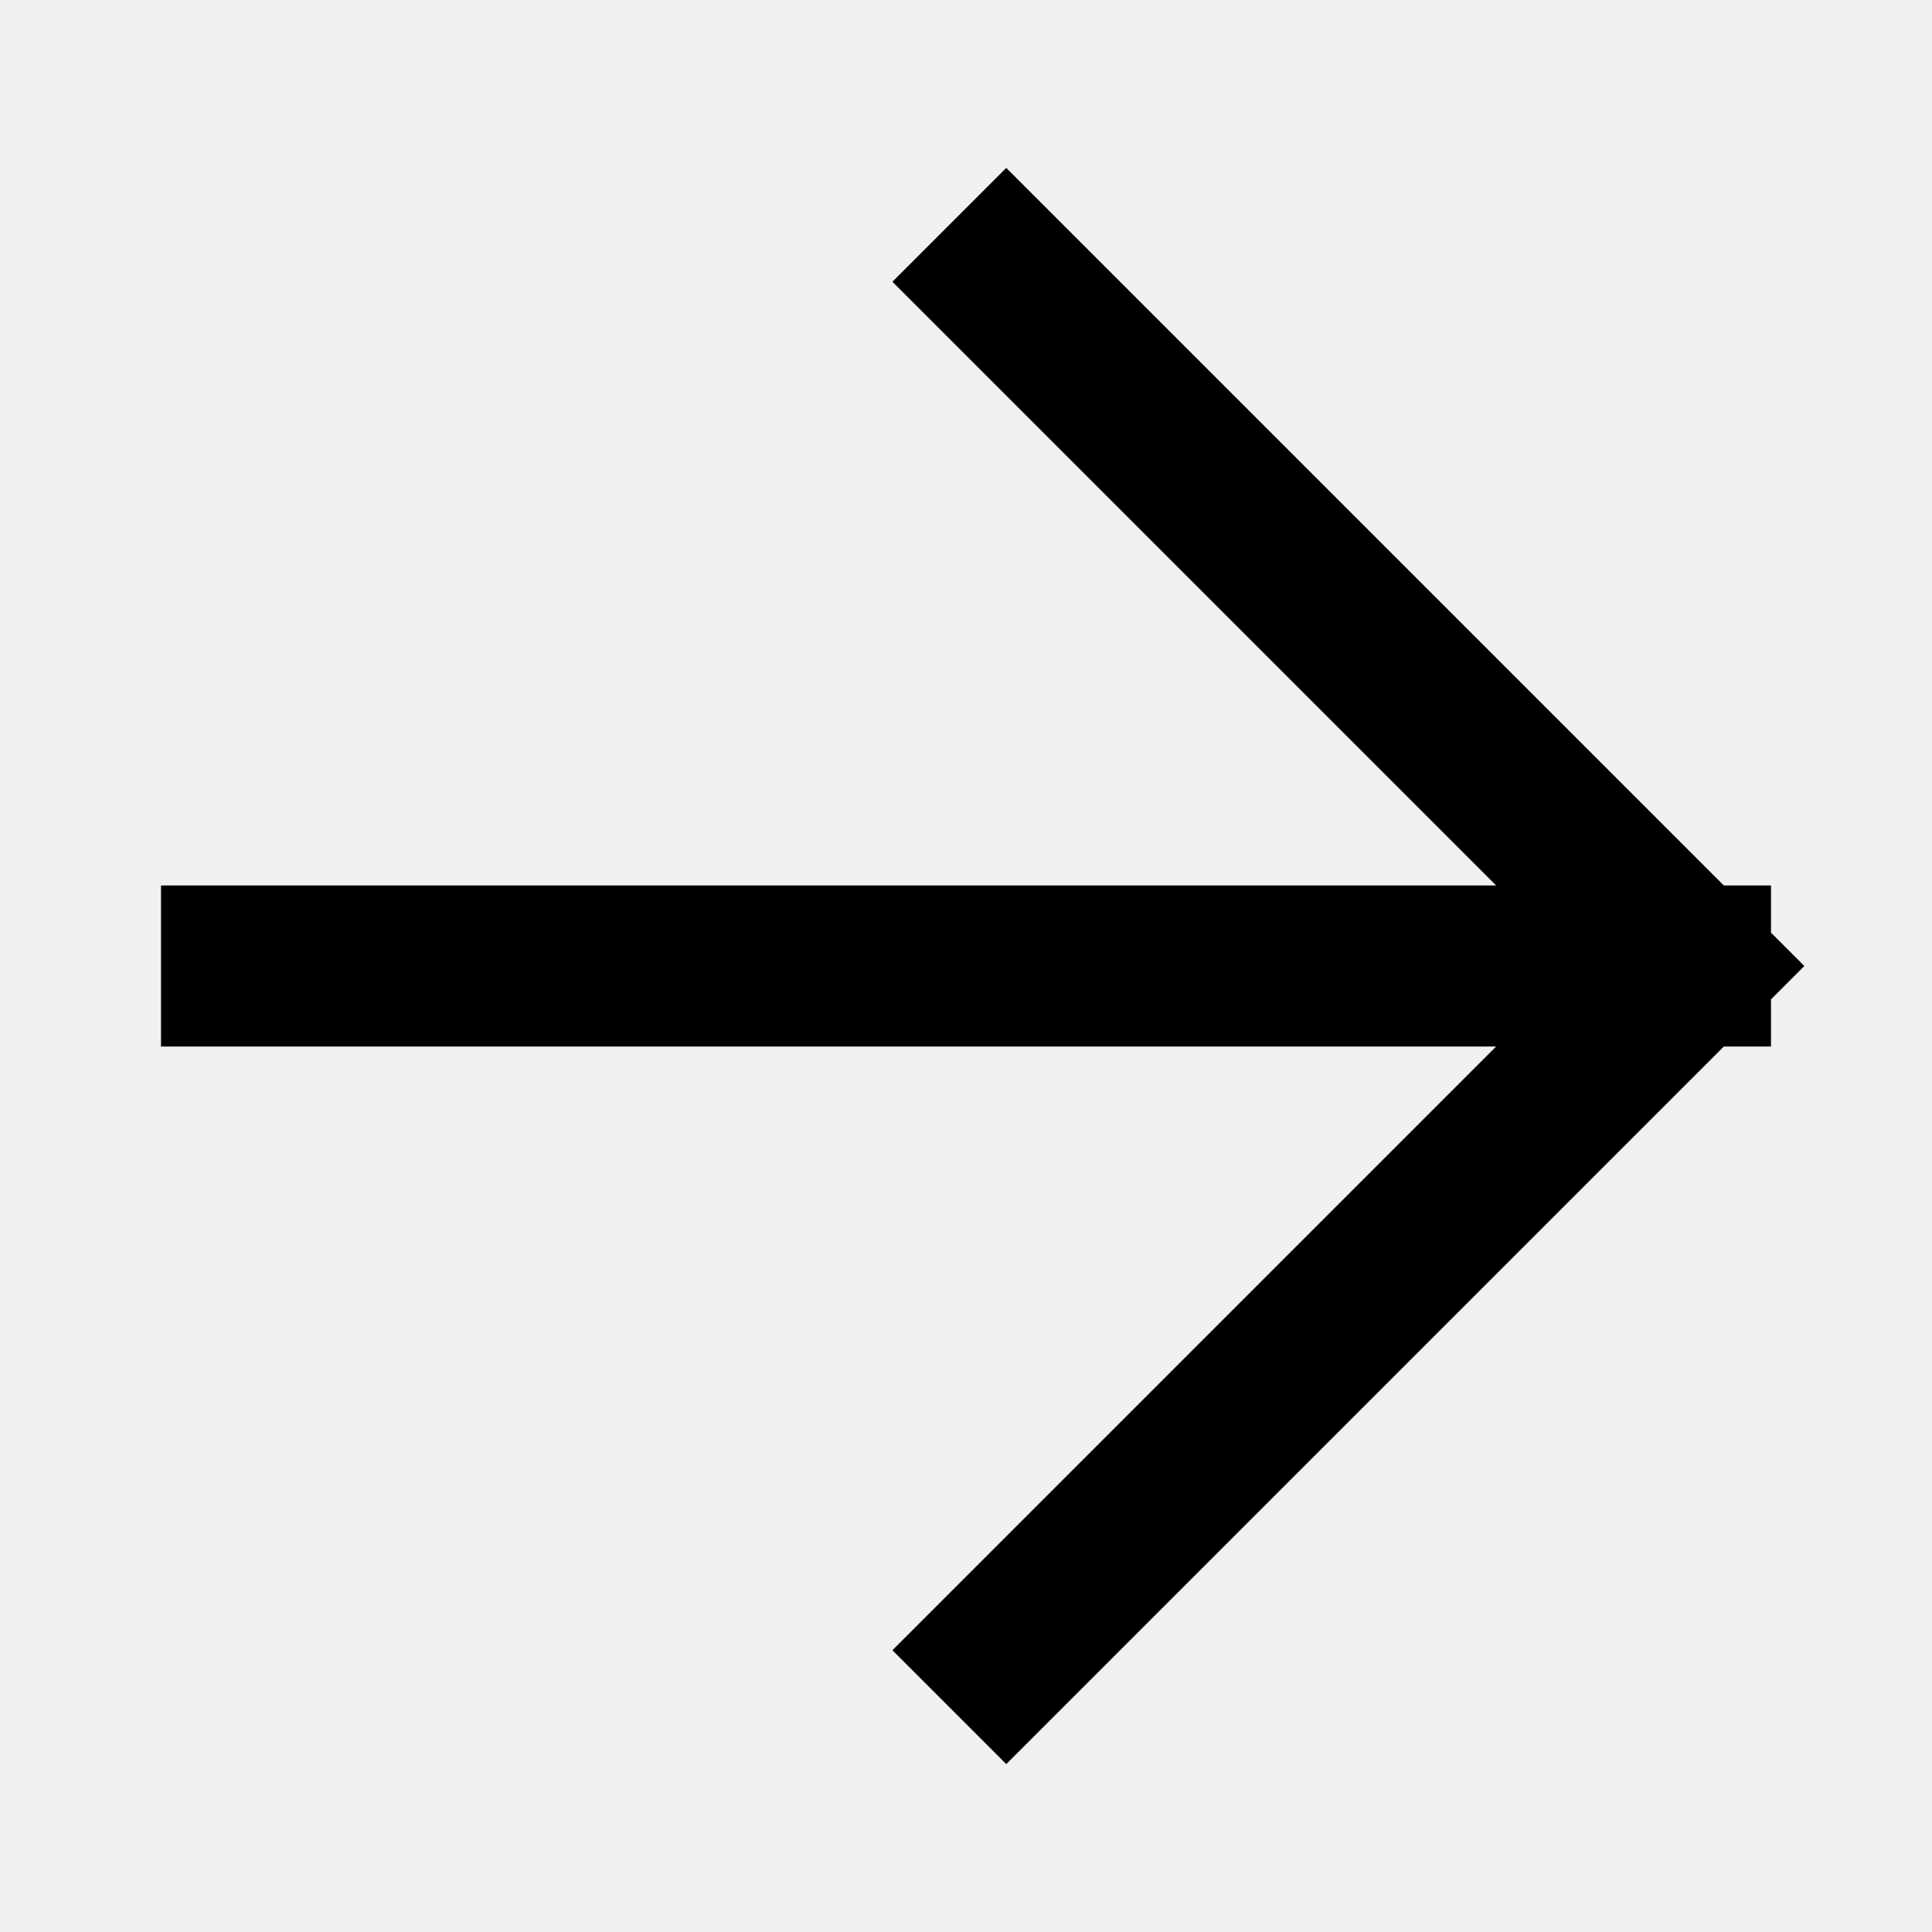
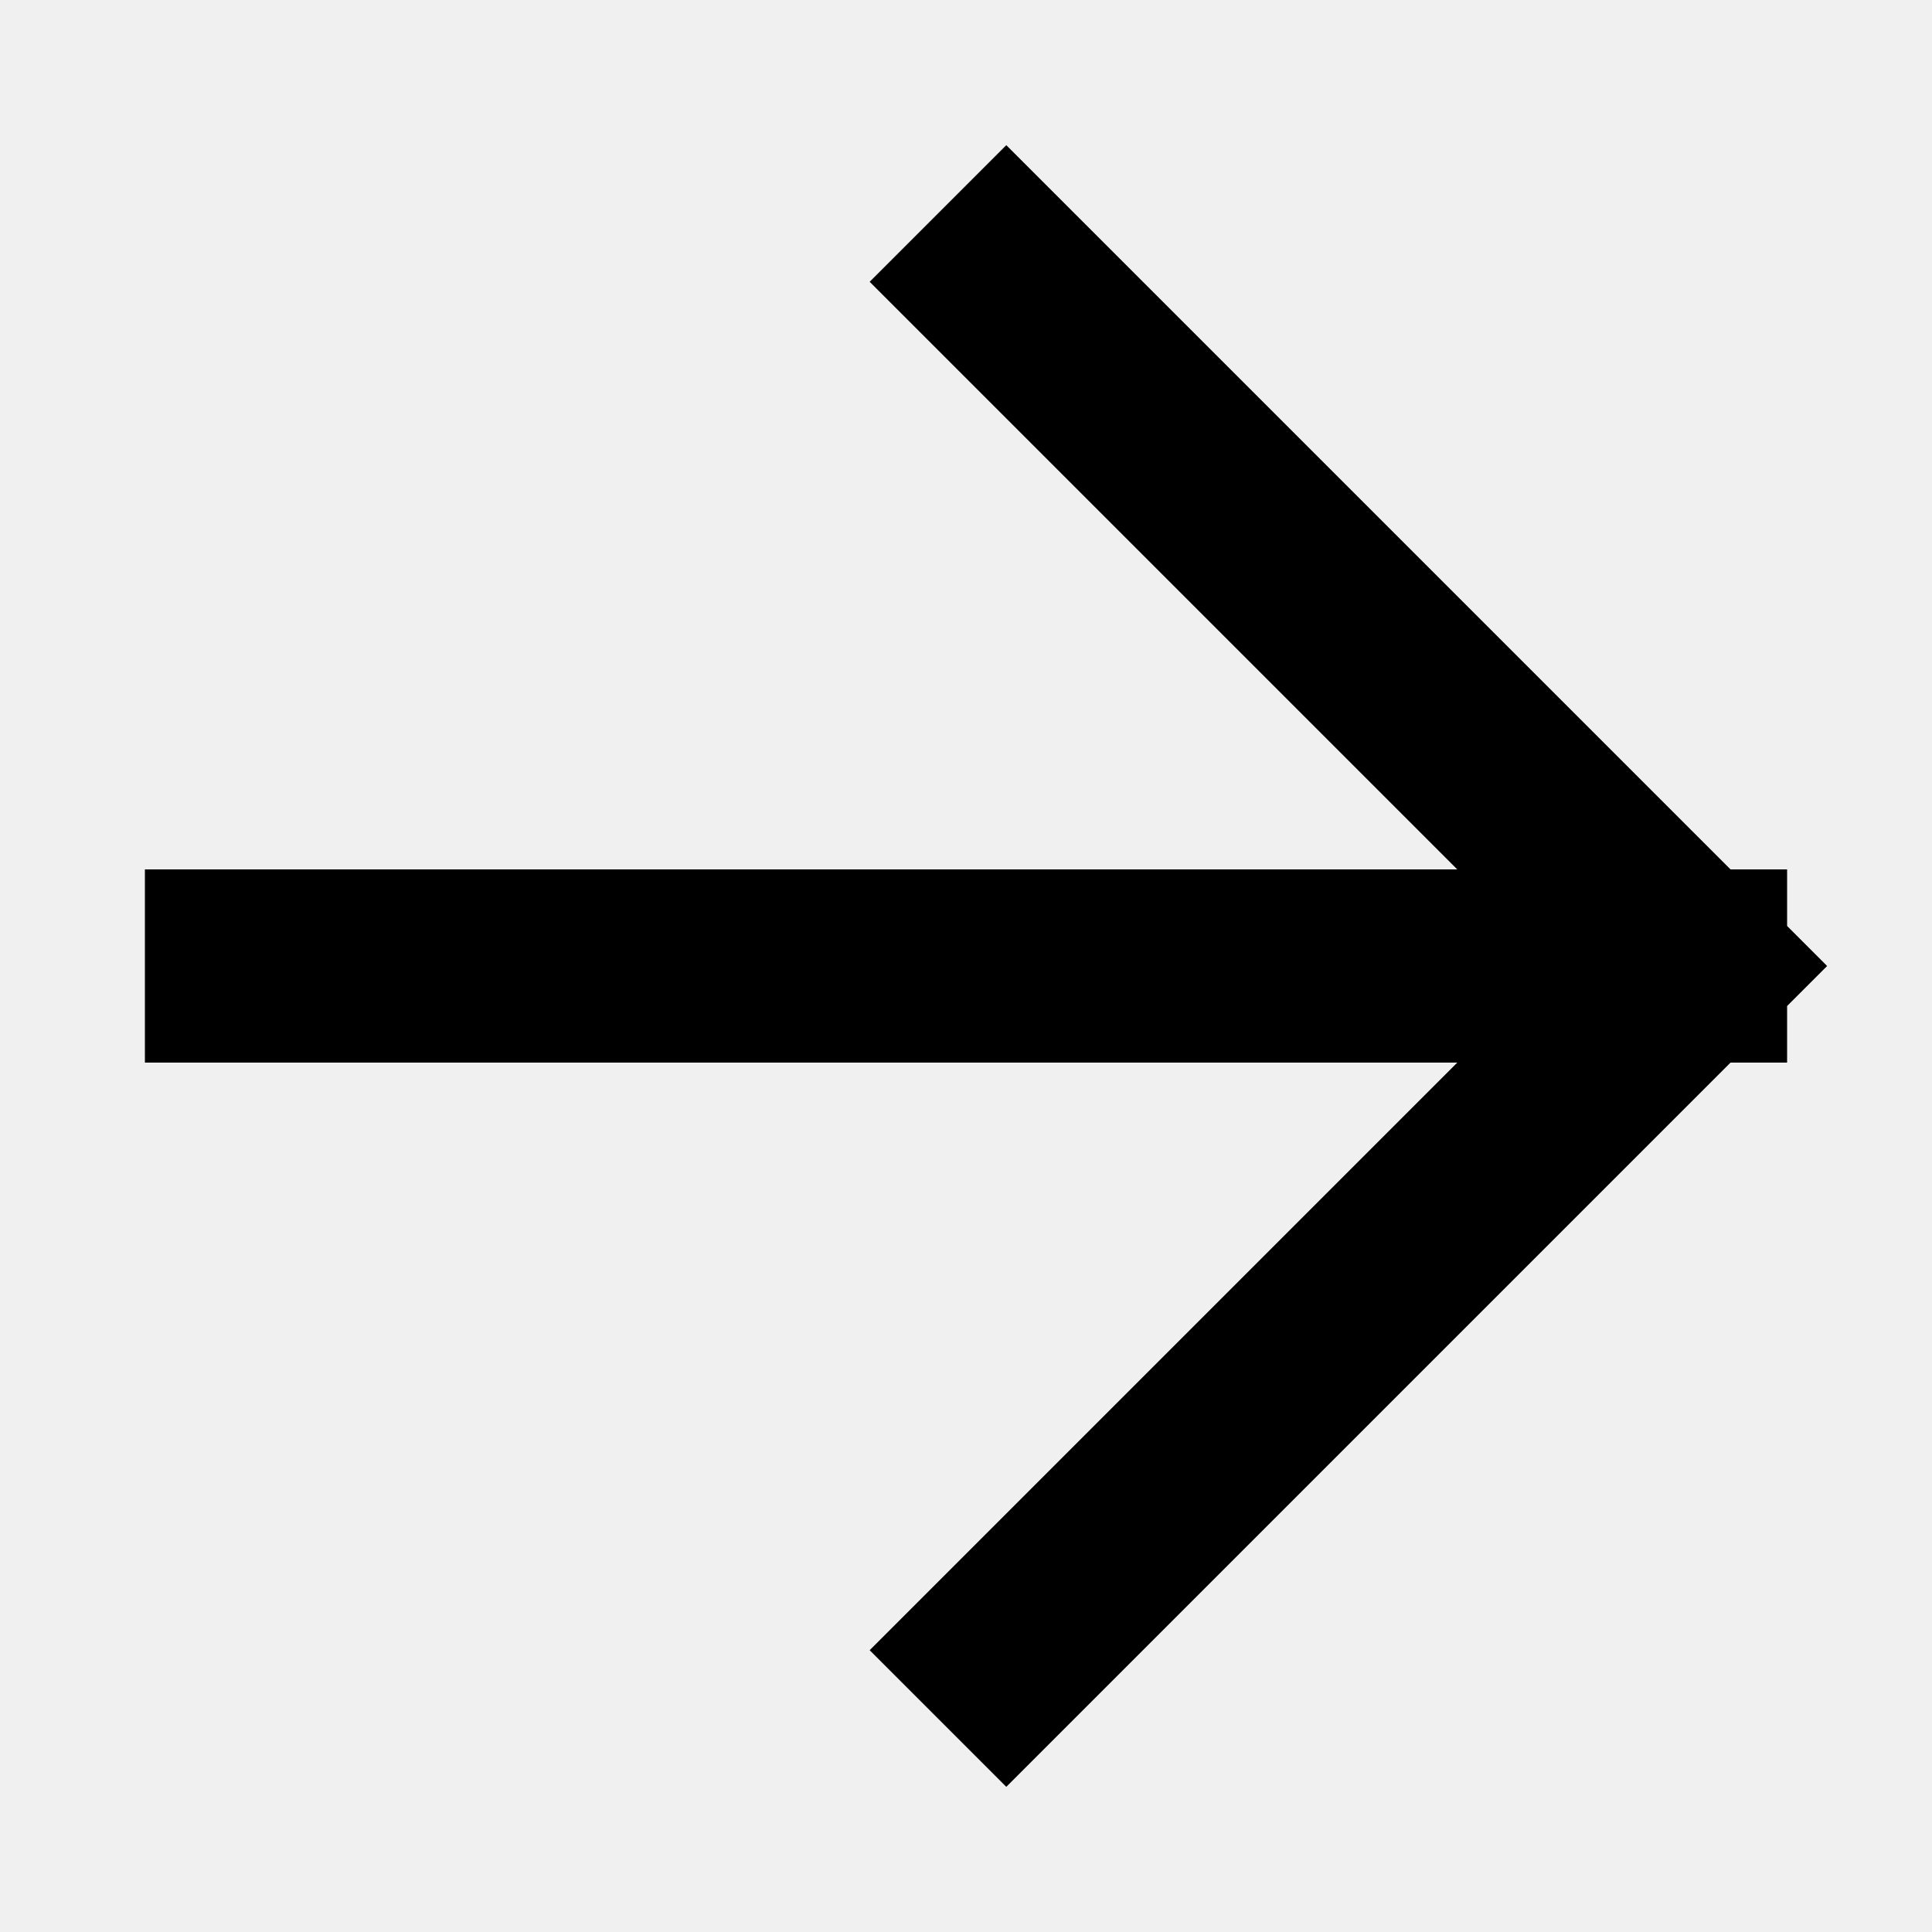
- <svg xmlns="http://www.w3.org/2000/svg" width="12" height="12" viewBox="0 0 12 12" fill="none">
-   <g clip-path="url(#clip0_4701_8634)">
-     <path d="M1.5 6L10.5 6M10.5 6L6.25 10.25M10.5 6L6.25 1.75" stroke="black" stroke-linecap="square" />
-   </g>
-   <defs>
-     <clipPath id="clip0_4701_8634">
-       <rect width="12" height="12" fill="white" transform="translate(12) rotate(90)" />
-     </clipPath>
-   </defs>
+ <svg xmlns="http://www.w3.org/2000/svg" width="20" height="20" viewBox="0 0 20 20" fill="none">
+   <path d="M2.5 10L17.5 10M17.5 10L10.417 17.083M17.5 10L10.417 2.917" stroke="black" stroke-width="2" stroke-linecap="square" />
</svg>
